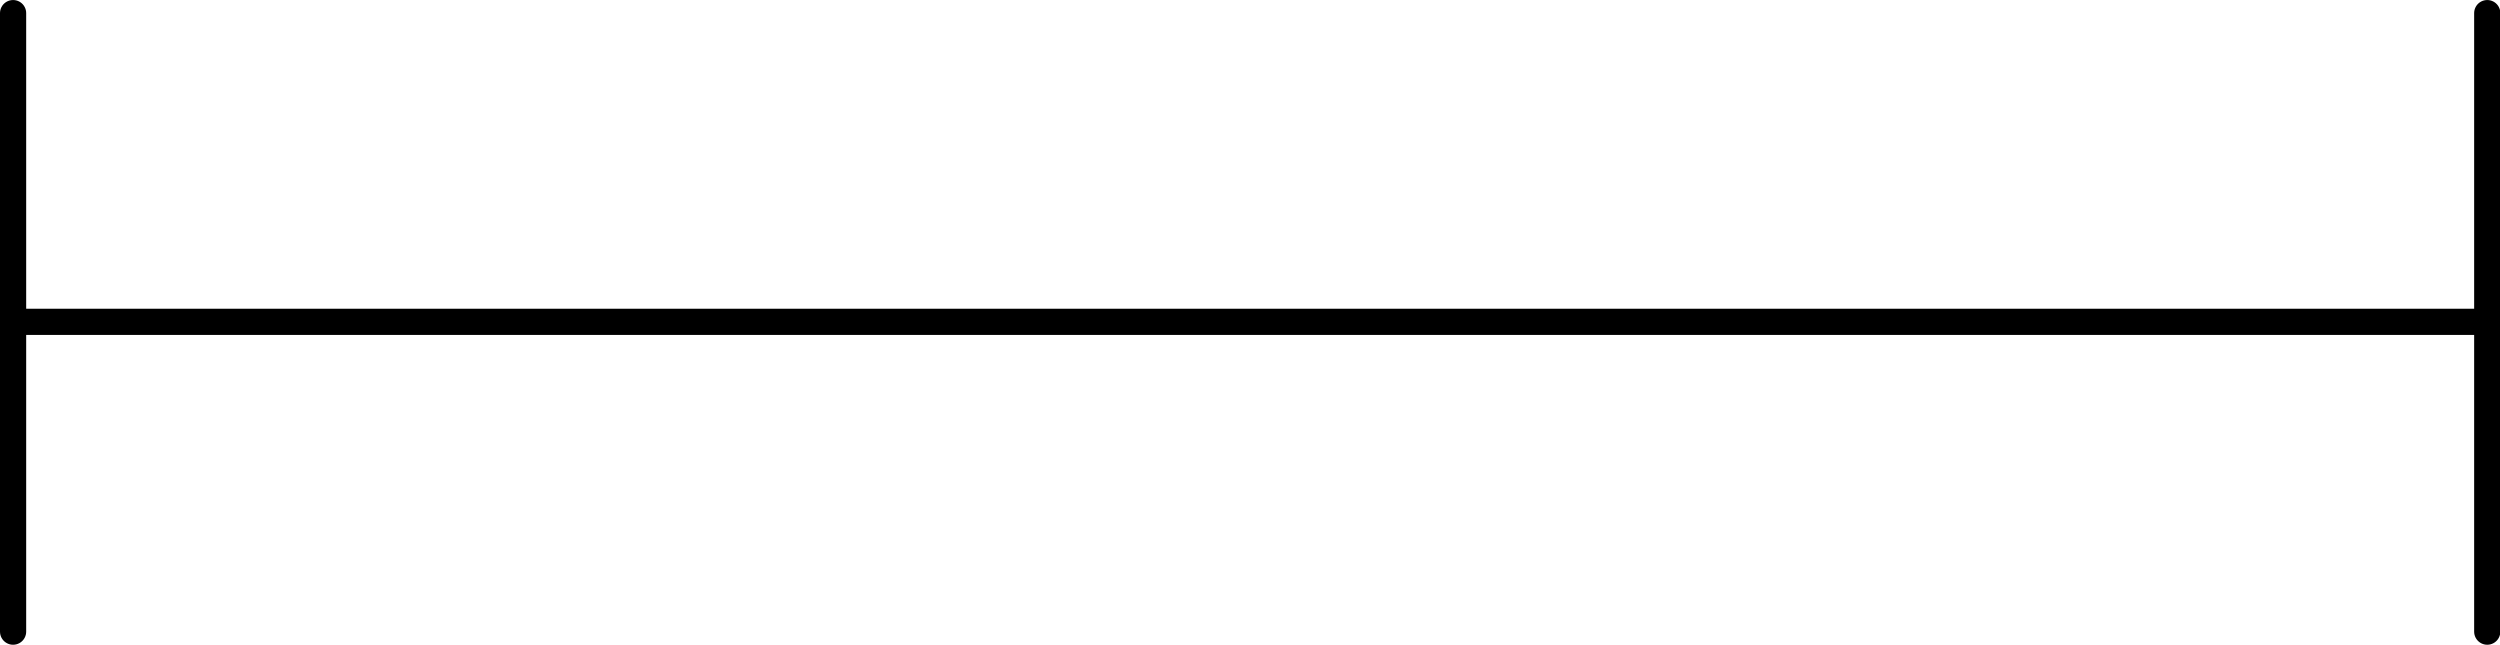
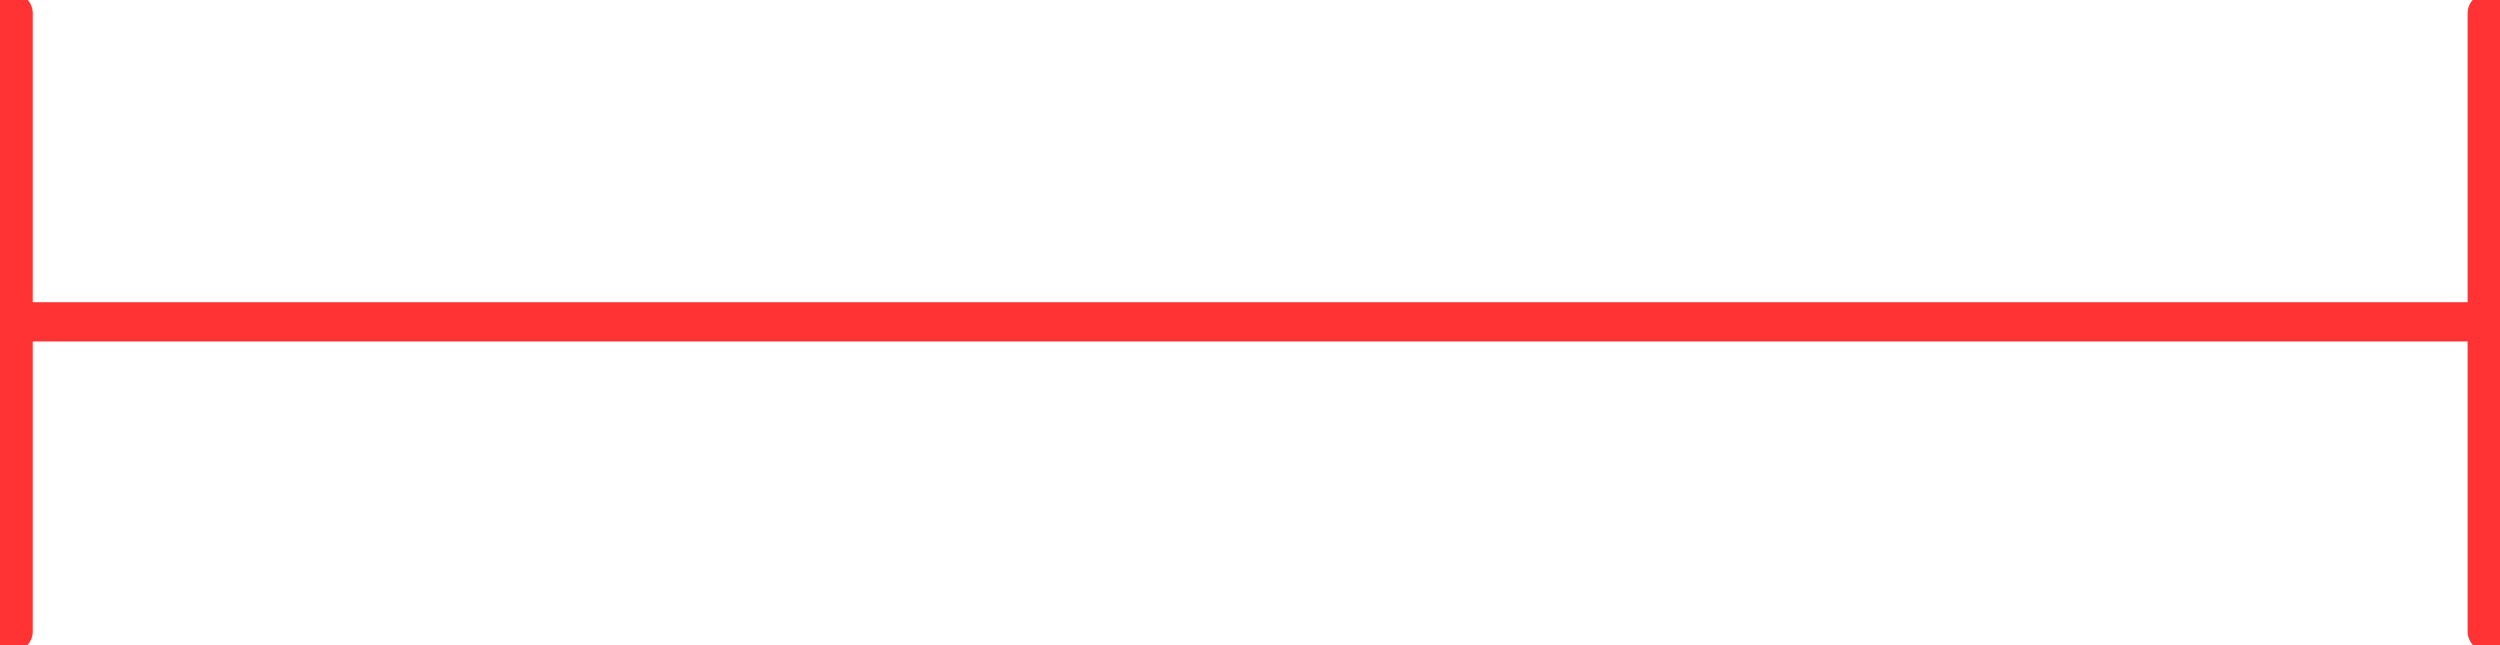
<svg xmlns="http://www.w3.org/2000/svg" width="0.318in" height="0.082in" viewBox="0 0 22.917 5.909" xml:space="preserve" color-interpolation-filters="sRGB" class="st2">
  <style type="text/css">
	
- 		.st1 {stroke:#000000;stroke-linecap:round;stroke-linejoin:round;stroke-width:0.24}
+ 		.st1 {stroke:#FF3333;stroke-linecap:round;stroke-linejoin:round;stroke-width:0.36}
		.st2 {fill:none;fill-rule:evenodd;font-size:12px;overflow:visible;stroke-linecap:square;stroke-miterlimit:3}
	
	</style>
  <g>
    <g id="1" transform="translate(0.12,-0.12)">
      <g id="2">
        <path d="M22.68 5.91 L22.68 0.24" class="st1" />
        <path d="M22.68 3.07 L0 3.07" class="st1" />
        <path d="M0 5.91 L0 0.24" class="st1" />
      </g>
    </g>
  </g>
</svg>
